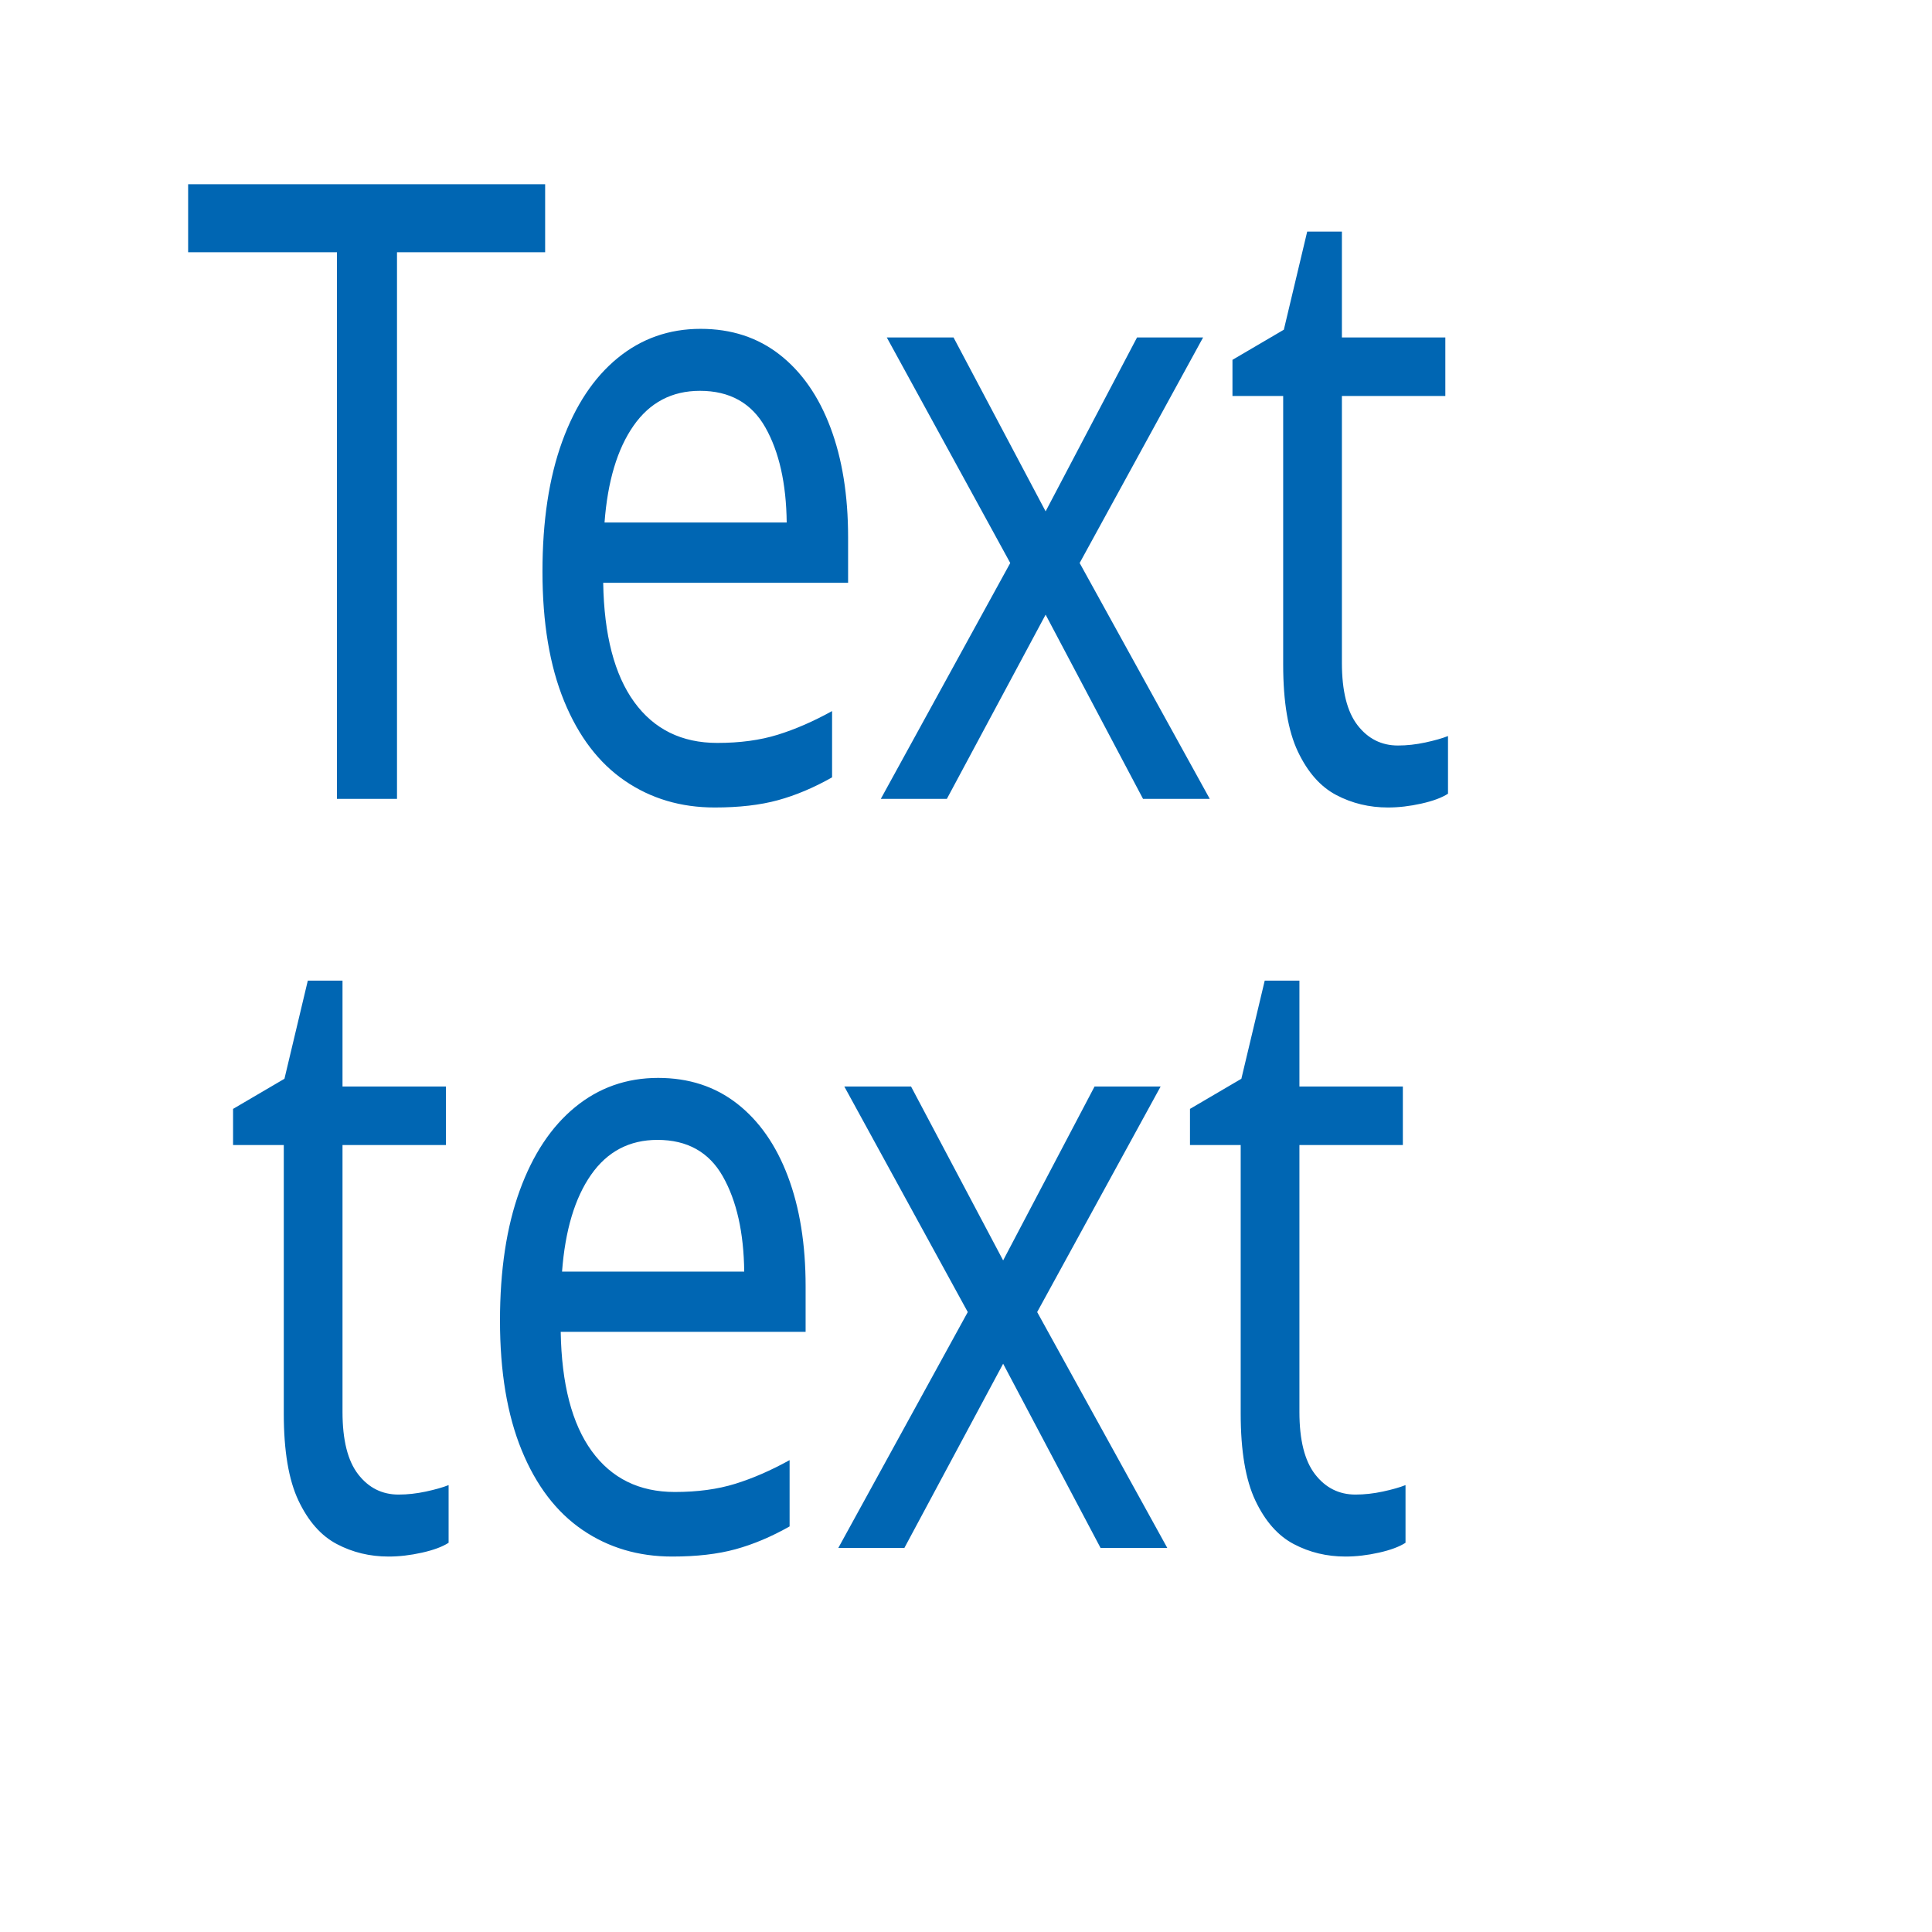
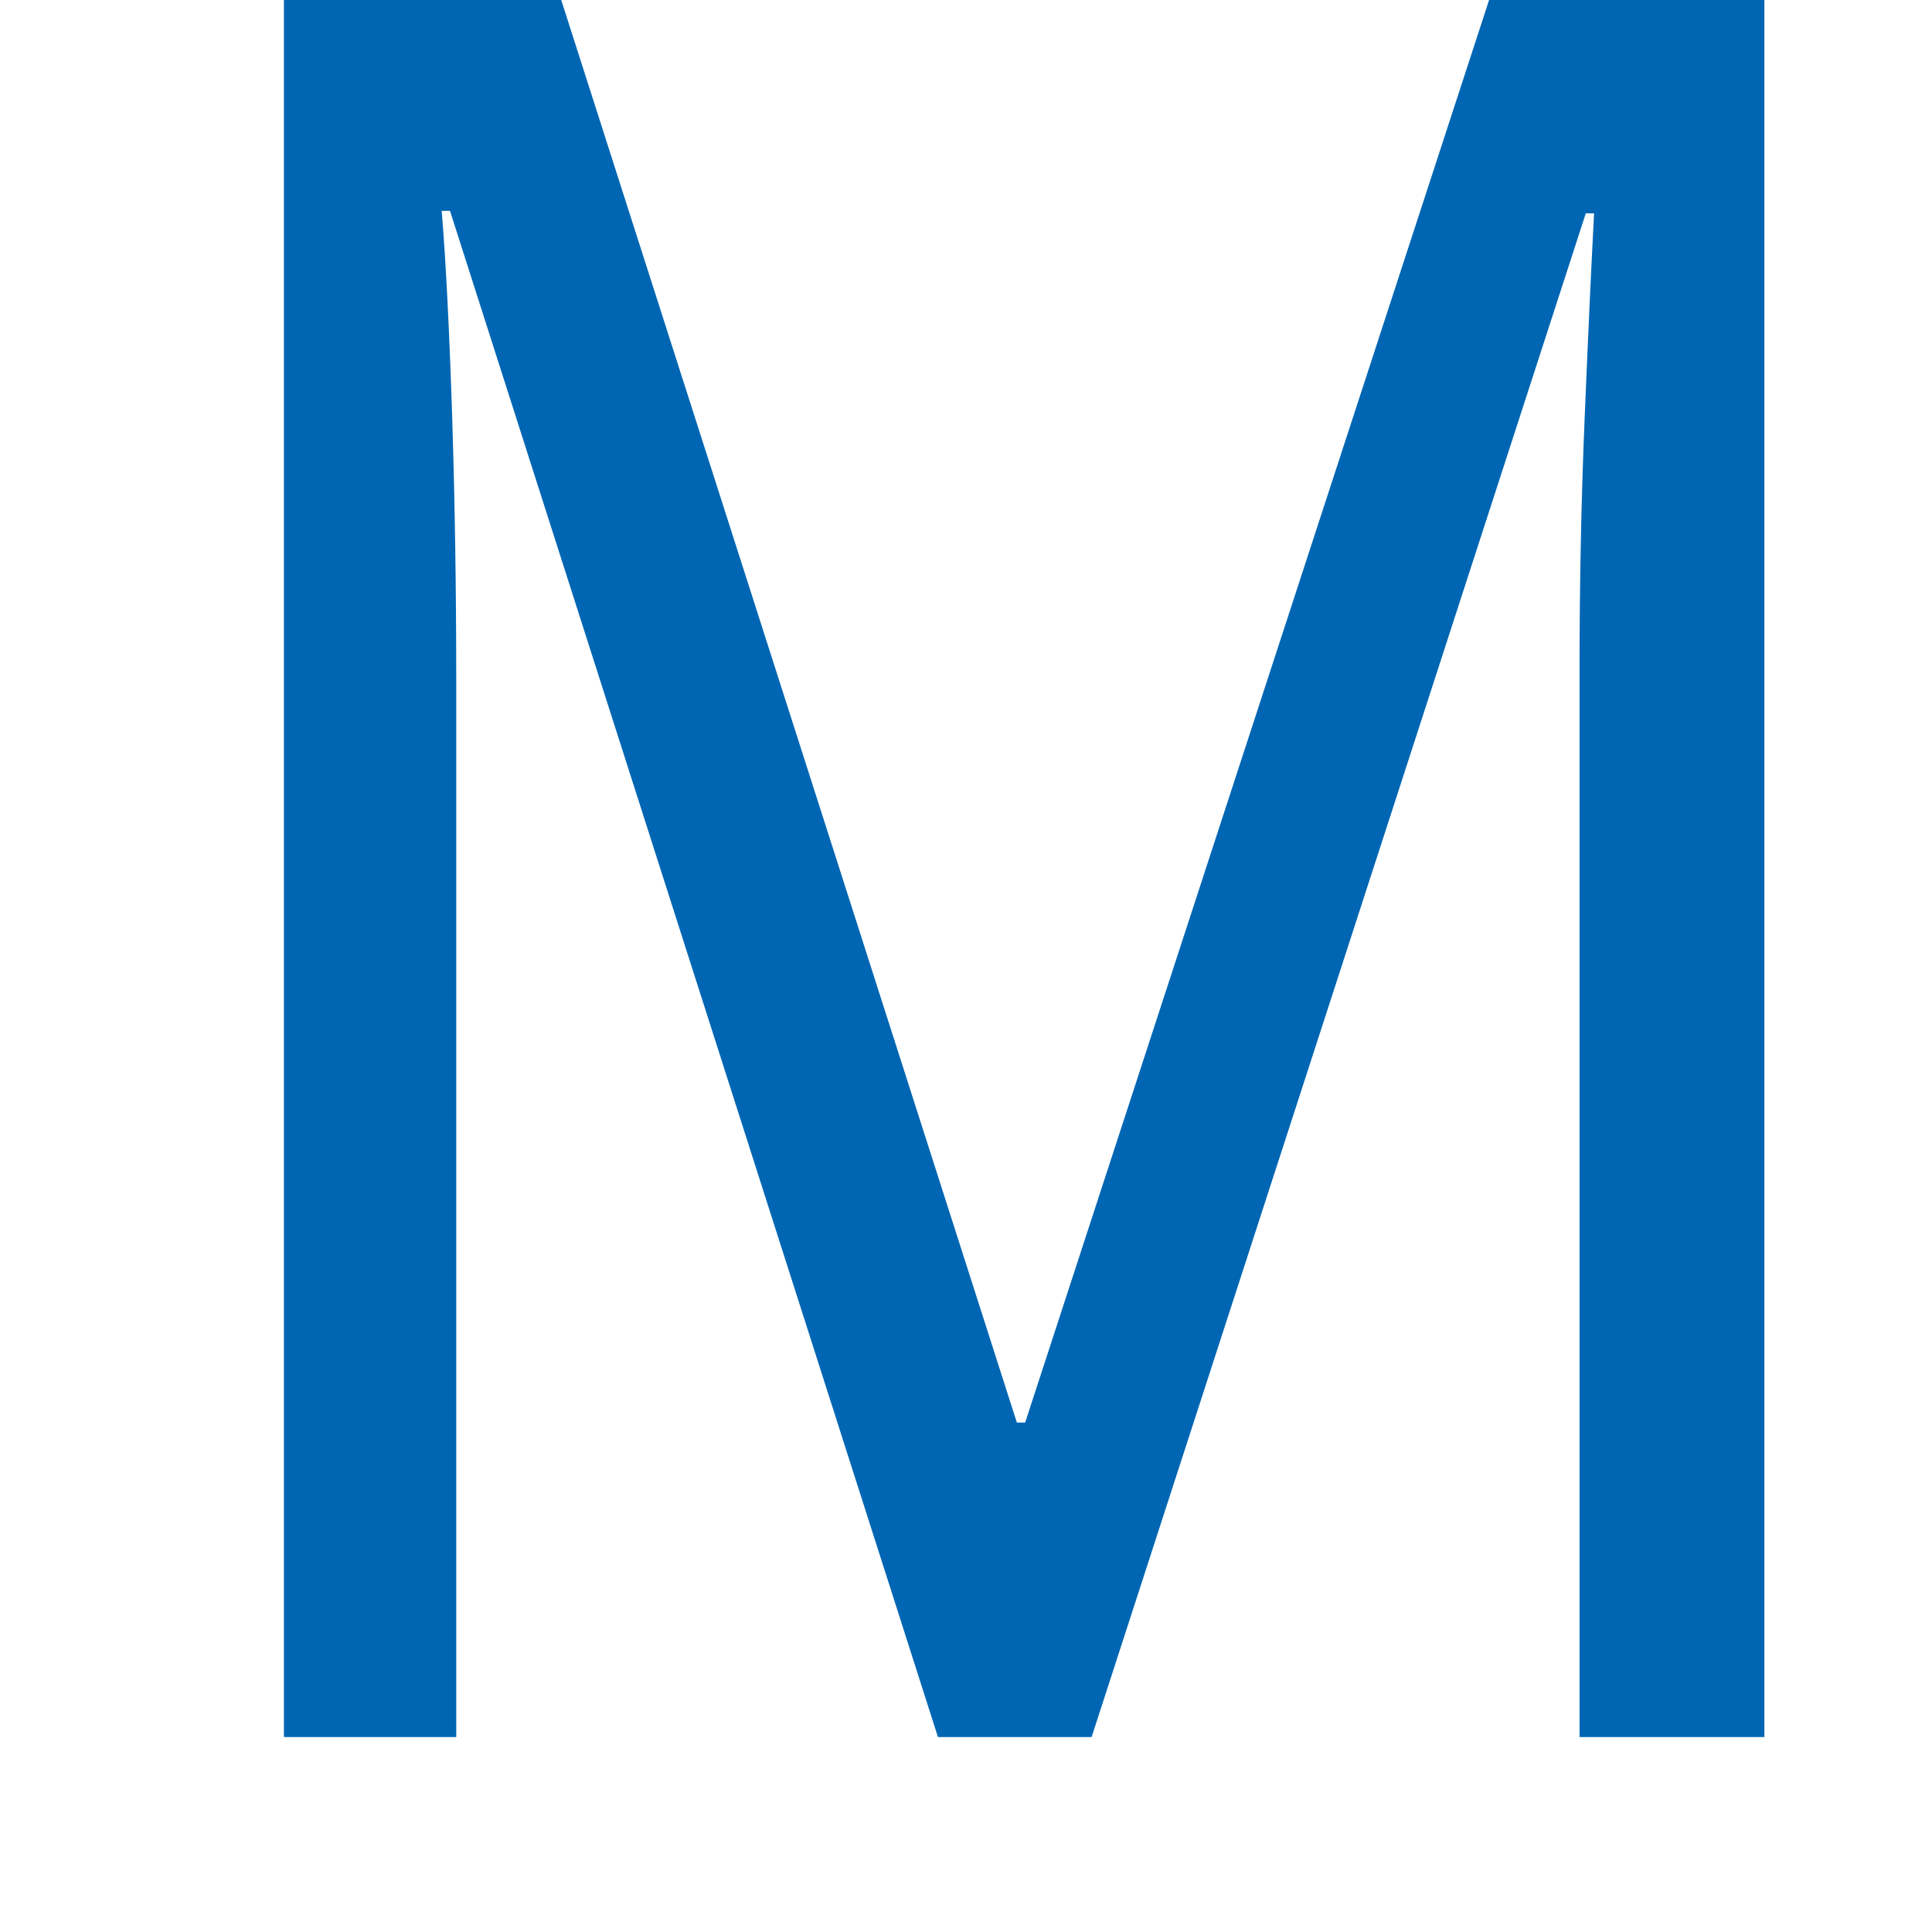
<svg xmlns="http://www.w3.org/2000/svg" version="1.2" width="112.89mm" height="112.89mm" viewBox="0 0 11289 11289" preserveAspectRatio="xMidYMid" fill-rule="evenodd" stroke-width="28.222" stroke-linejoin="round" xml:space="preserve" id="svg116">
-   <defs class="ClipPathGroup" id="defs8">
-     <marker orient="auto" refY="0.0" refX="0.0" id="Arrow1Lend" style="overflow:visible;">
-       <path id="path842" d="M 0.0,0.0 L 5.0,-5.0 L -12.5,0.0 L 5.0,5.0 L 0.0,0.0 z " style="fill-rule:evenodd;stroke:#0066b3;stroke-width:1pt;stroke-opacity:1;fill:#0066b3;fill-opacity:1" transform="scale(0.8) rotate(180) translate(12.5,0)" />
-     </marker>
-     <marker orient="auto" refY="0.0" refX="0.0" id="Arrow1Lstart" style="overflow:visible">
-       <path id="path839" d="M 0.0,0.0 L 5.0,-5.0 L -12.5,0.0 L 5.0,5.0 L 0.0,0.0 z " style="fill-rule:evenodd;stroke:#000000;stroke-width:1.0pt" transform="scale(0.8) translate(12.5,0)" />
-     </marker>
-   </defs>
+   <defs class="ClipPathGroup" id="defs8" />
  <defs class="TextShapeIndex" id="defs12" />
  <defs class="EmbeddedBulletChars" id="defs44" />
  <defs class="TextEmbeddedBitmaps" id="defs46" />
  <g id="g51">
    <g id="id2" class="Master_Slide">
      <g id="bg-id2" class="Background" />
      <g id="bo-id2" class="BackgroundObjects" />
    </g>
  </g>
  <g class="SlideGroup" id="g114">
    <g id="container-id1">
      <g class="Page" id="g108">
        <g class="com.sun.star.drawing.PolyPolygonShape" id="g56">
          <g id="id3">
            <rect class="BoundingBox" x="720" y="816" width="9799" height="9801" id="rect53" style="fill:none;stroke:none" />
          </g>
        </g>
-         <g class="com.sun.star.drawing.PolyPolygonShape" id="g61" transform="translate(-524.2762,-372.067)">
-           <g id="id4">
-             <rect class="BoundingBox" x="2698" y="2698" width="5899" height="5899" id="rect58" style="fill:none;stroke:none" />
-           </g>
-         </g>
-         <g class="com.sun.star.drawing.PolyPolygonShape" id="g73">
-           <g id="id6">
-             <rect class="BoundingBox" x="7937" y="1235" width="2121" height="2121" id="rect70" style="fill:none;stroke:none" />
-           </g>
-         </g>
-         <g class="com.sun.star.drawing.PolyPolygonShape" id="g92">
-           <g id="id9">
-             <rect class="BoundingBox" x="1235" y="7937" width="2121" height="2121" id="rect89" style="fill:none;stroke:none" />
-           </g>
-         </g>
-         <g class="com.sun.star.drawing.LineShape" id="g68" transform="translate(-1065.465,-1285.322)">
-           <rect style="fill:none;stroke:none" id="rect63" height="5898" width="5898" y="2148.255" x="2580.189" class="BoundingBox" />
-           <text transform="scale(0.8804251,1.135815)" id="text3261-3" y="5241.448" x="2414.479" style="font-style:normal;font-variant:normal;font-weight:normal;font-stretch:normal;font-size:4428.725px;line-height:1.25;font-family:Vemana2000;-inkscape-font-specification:Vemana2000;letter-spacing:0px;word-spacing:0px;fill:#0066b3;fill-opacity:1;stroke:#0066b3;stroke-width:0;stroke-linejoin:round;stroke-miterlimit:4;stroke-dasharray:none;stroke-opacity:1" xml:space="preserve">
-             <tspan style="font-style:normal;font-variant:normal;font-weight:normal;font-stretch:normal;font-family:Vemana2000;-inkscape-font-specification:Vemana2000;fill:#0066b3;fill-opacity:1;stroke:#0066b3;stroke-width:0;stroke-linejoin:round;stroke-miterlimit:4;stroke-dasharray:none;stroke-opacity:1" y="5241.448" x="2414.479" id="tspan3259-6">Text</tspan>
-           </text>
-           <text transform="scale(0.8804251,1.135815)" id="text3261-3-5" y="9094.962" x="2686.137" style="font-style:normal;font-variant:normal;font-weight:normal;font-stretch:normal;font-size:4428.725px;line-height:1.25;font-family:Vemana2000;-inkscape-font-specification:Vemana2000;letter-spacing:0px;word-spacing:0px;fill:#0066b3;fill-opacity:1;stroke:#0066b3;stroke-width:0;stroke-linejoin:round;stroke-miterlimit:4;stroke-dasharray:none;stroke-opacity:1" xml:space="preserve">
-             <tspan style="font-style:normal;font-variant:normal;font-weight:normal;font-stretch:normal;font-family:Vemana2000;-inkscape-font-specification:Vemana2000;fill:#0066b3;fill-opacity:1;stroke:#0066b3;stroke-width:0;stroke-linejoin:round;stroke-miterlimit:4;stroke-dasharray:none;stroke-opacity:1" y="9094.962" x="2686.137" id="tspan3259-6-9">text</tspan>
+         <g class="com.sun.star.drawing.LineShape" id="g68" transform="translate(2865.685,5257.933)">
+           <text transform="scale(0.9228673,1.083579)" id="text3261-3-3" y="4514.597" x="-2582.871" style="font-style:normal;font-variant:normal;font-weight:normal;font-stretch:normal;font-size:13146.6px;line-height:1.25;font-family:'Liberation Mono';-inkscape-font-specification:'Liberation Mono';letter-spacing:0px;word-spacing:0px;fill:#0066b3;fill-opacity:1;stroke:#0066b3;stroke-width:0;stroke-linejoin:round;stroke-miterlimit:4;stroke-dasharray:none;stroke-opacity:1" xml:space="preserve">
+             <tspan style="font-style:normal;font-variant:normal;font-weight:normal;font-stretch:normal;font-size:13146.6px;font-family:TSCu_Comic;-inkscape-font-specification:TSCu_Comic;fill:#0066b3;fill-opacity:1;stroke:#0066b3;stroke-width:0;stroke-linejoin:round;stroke-miterlimit:4;stroke-dasharray:none;stroke-opacity:1" y="4514.597" x="-2582.871" id="tspan3259-6-6">M</tspan>
          </text>
        </g>
      </g>
    </g>
  </g>
</svg>
